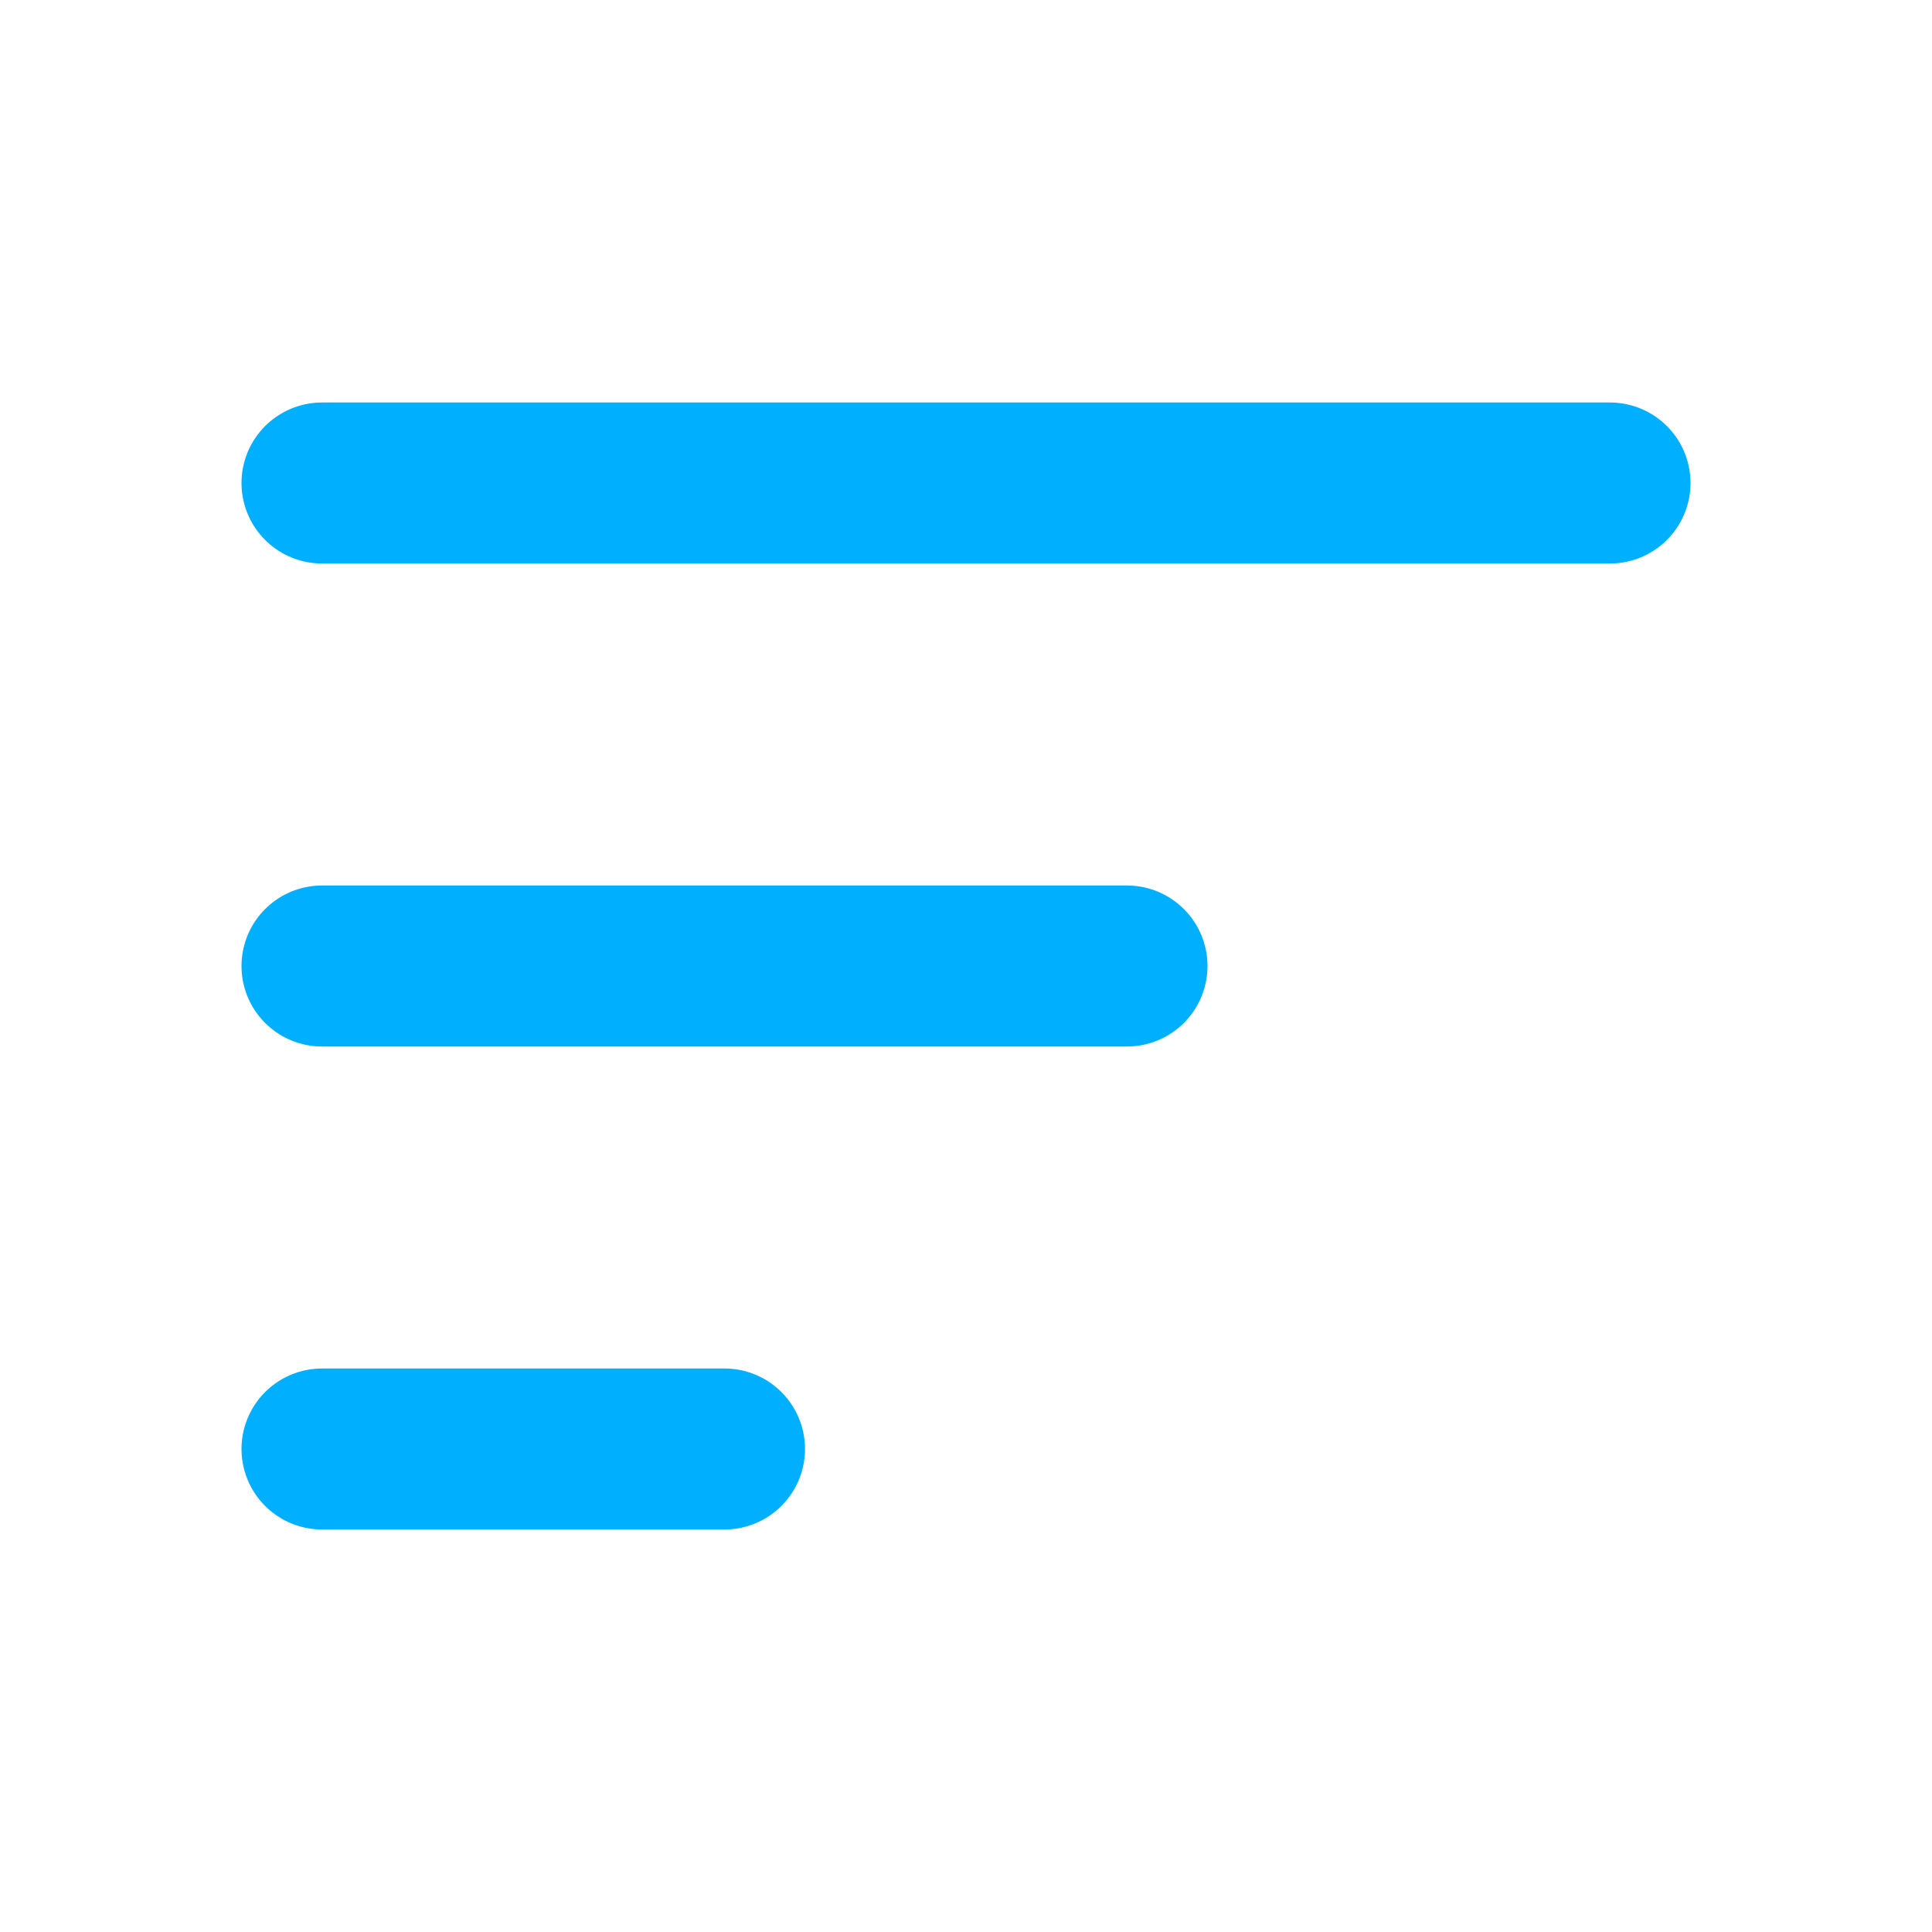
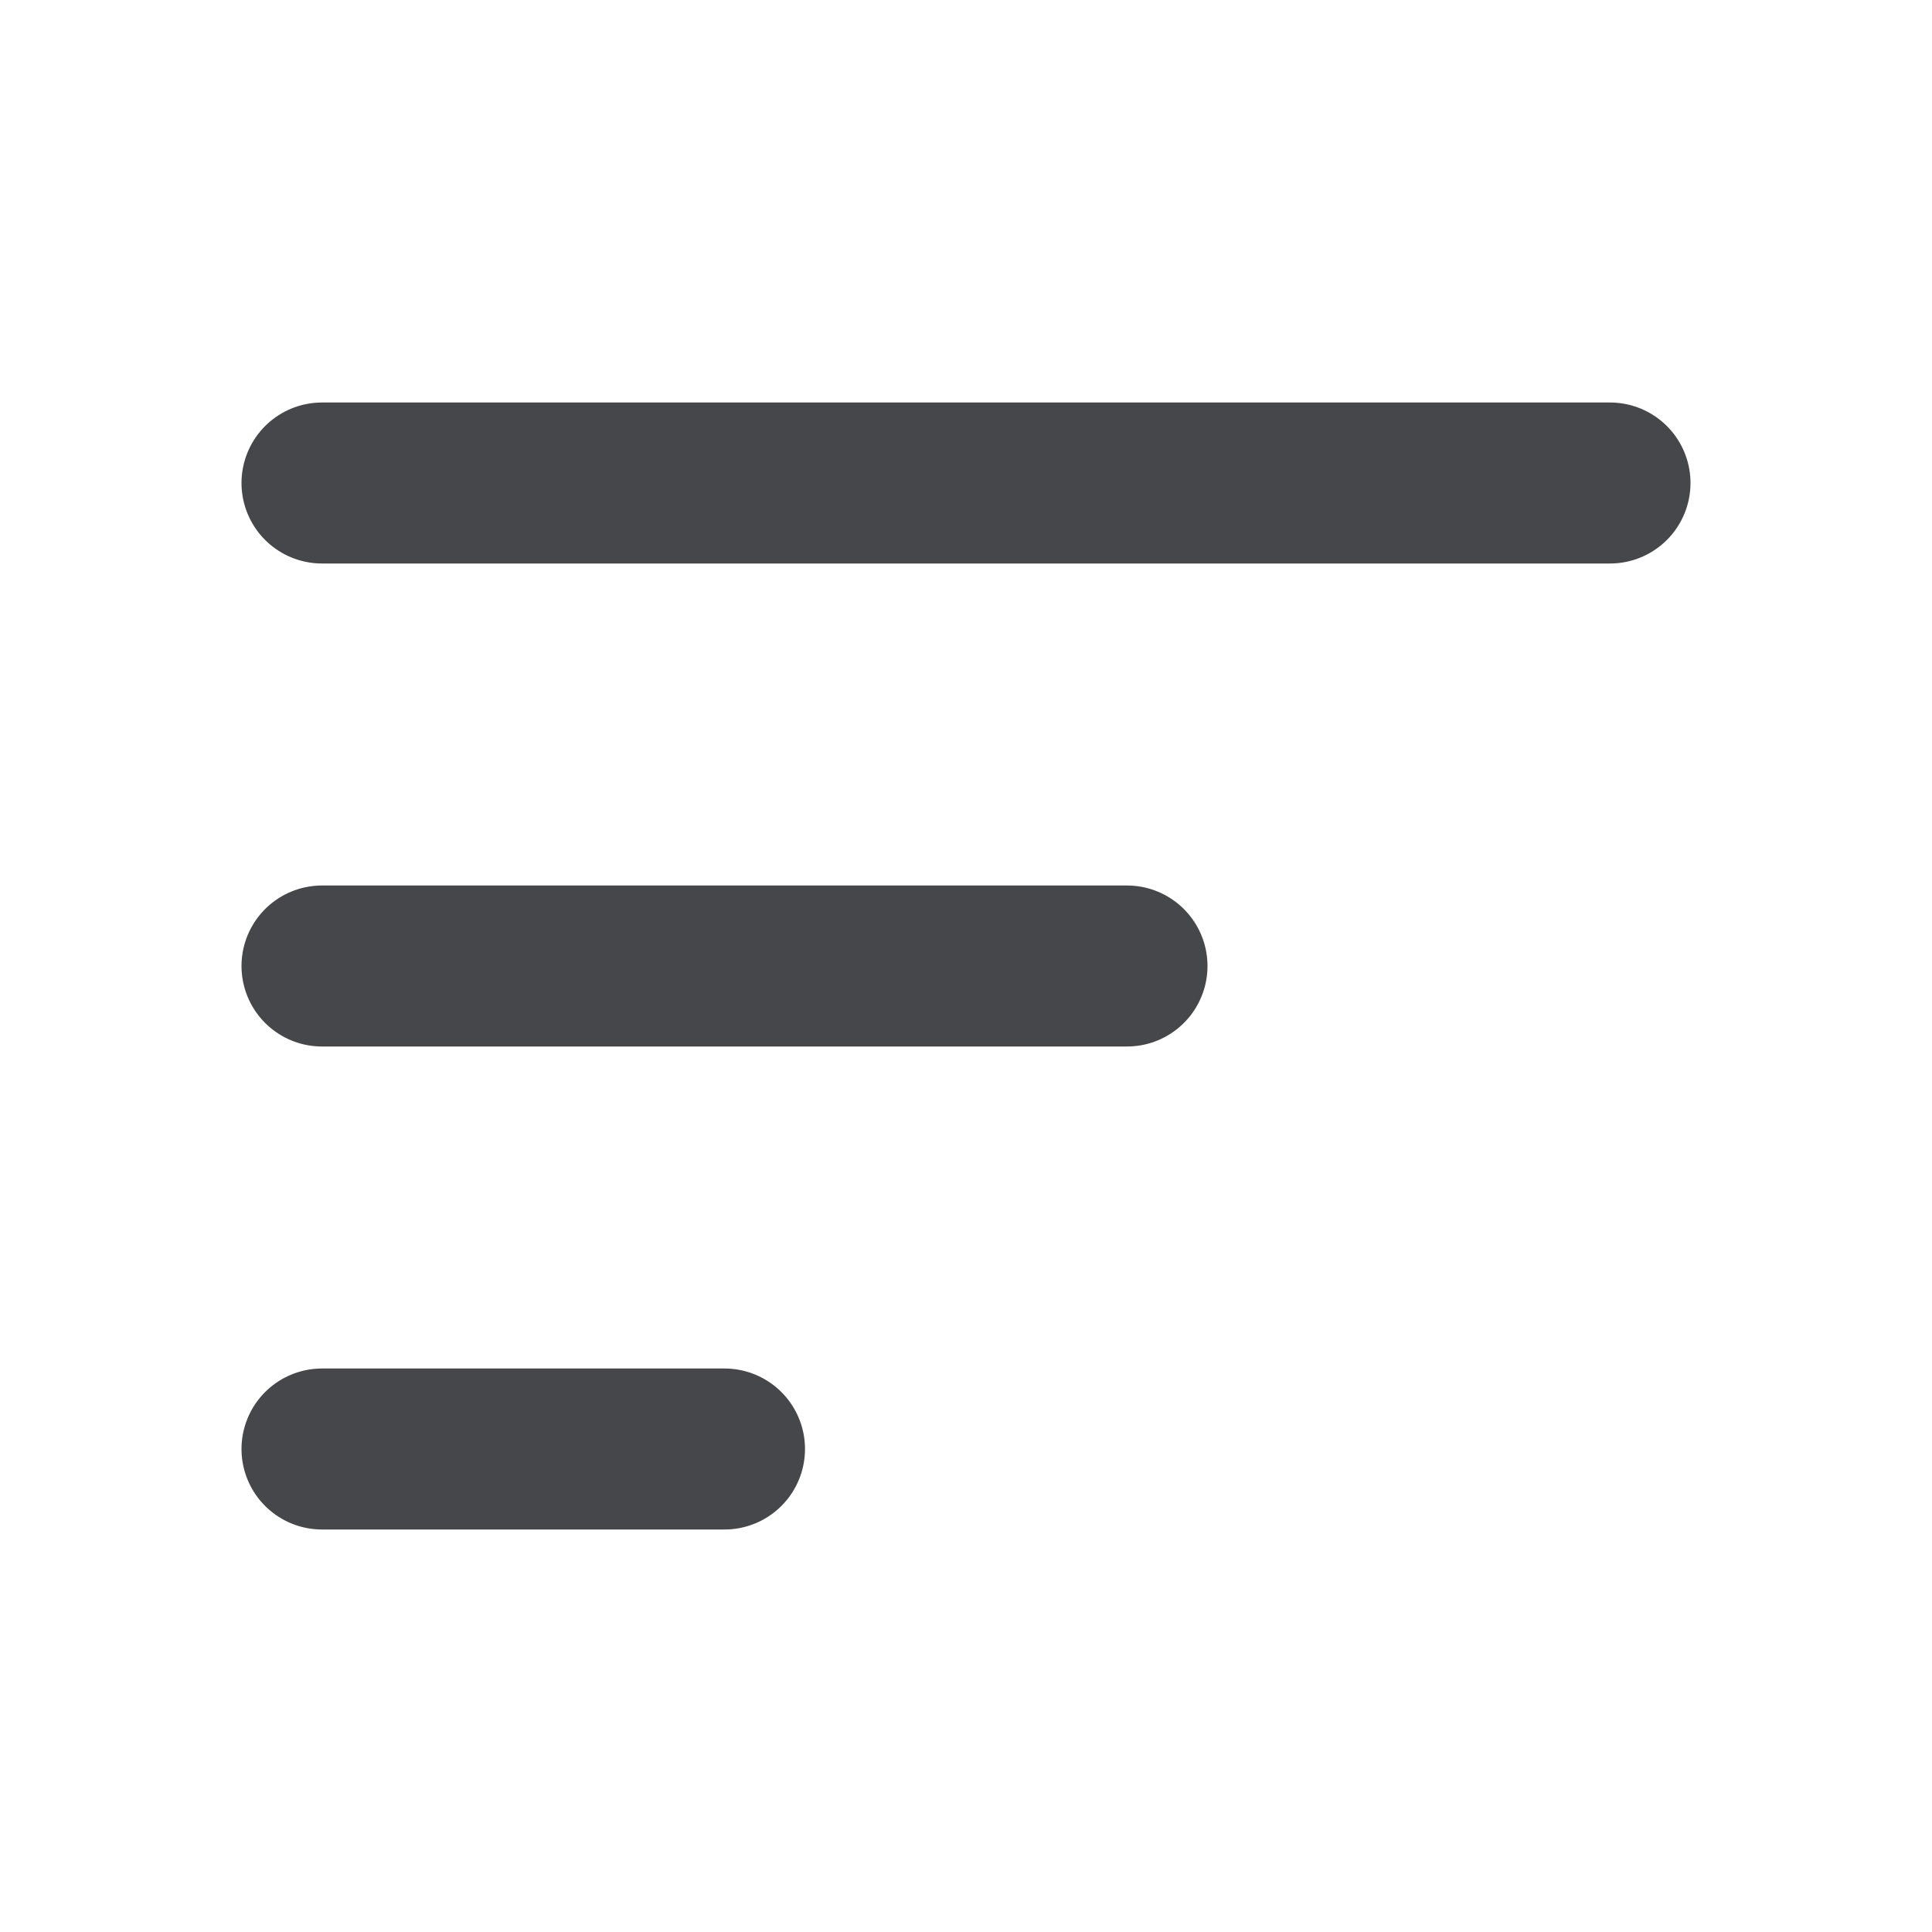
<svg xmlns="http://www.w3.org/2000/svg" width="800px" height="800px" viewBox="0 0 24 24" fill="none">
-   <path d="M4 6H20M4 12H14M4 18H9" stroke="#00B0FF" stroke-width="2" stroke-linecap="round" stroke-linejoin="round" />
+   <path d="M4 6H20M4 12H14M4 18H9" stroke="#46474a" stroke-width="2" stroke-linecap="round" stroke-linejoin="round" />
</svg>
